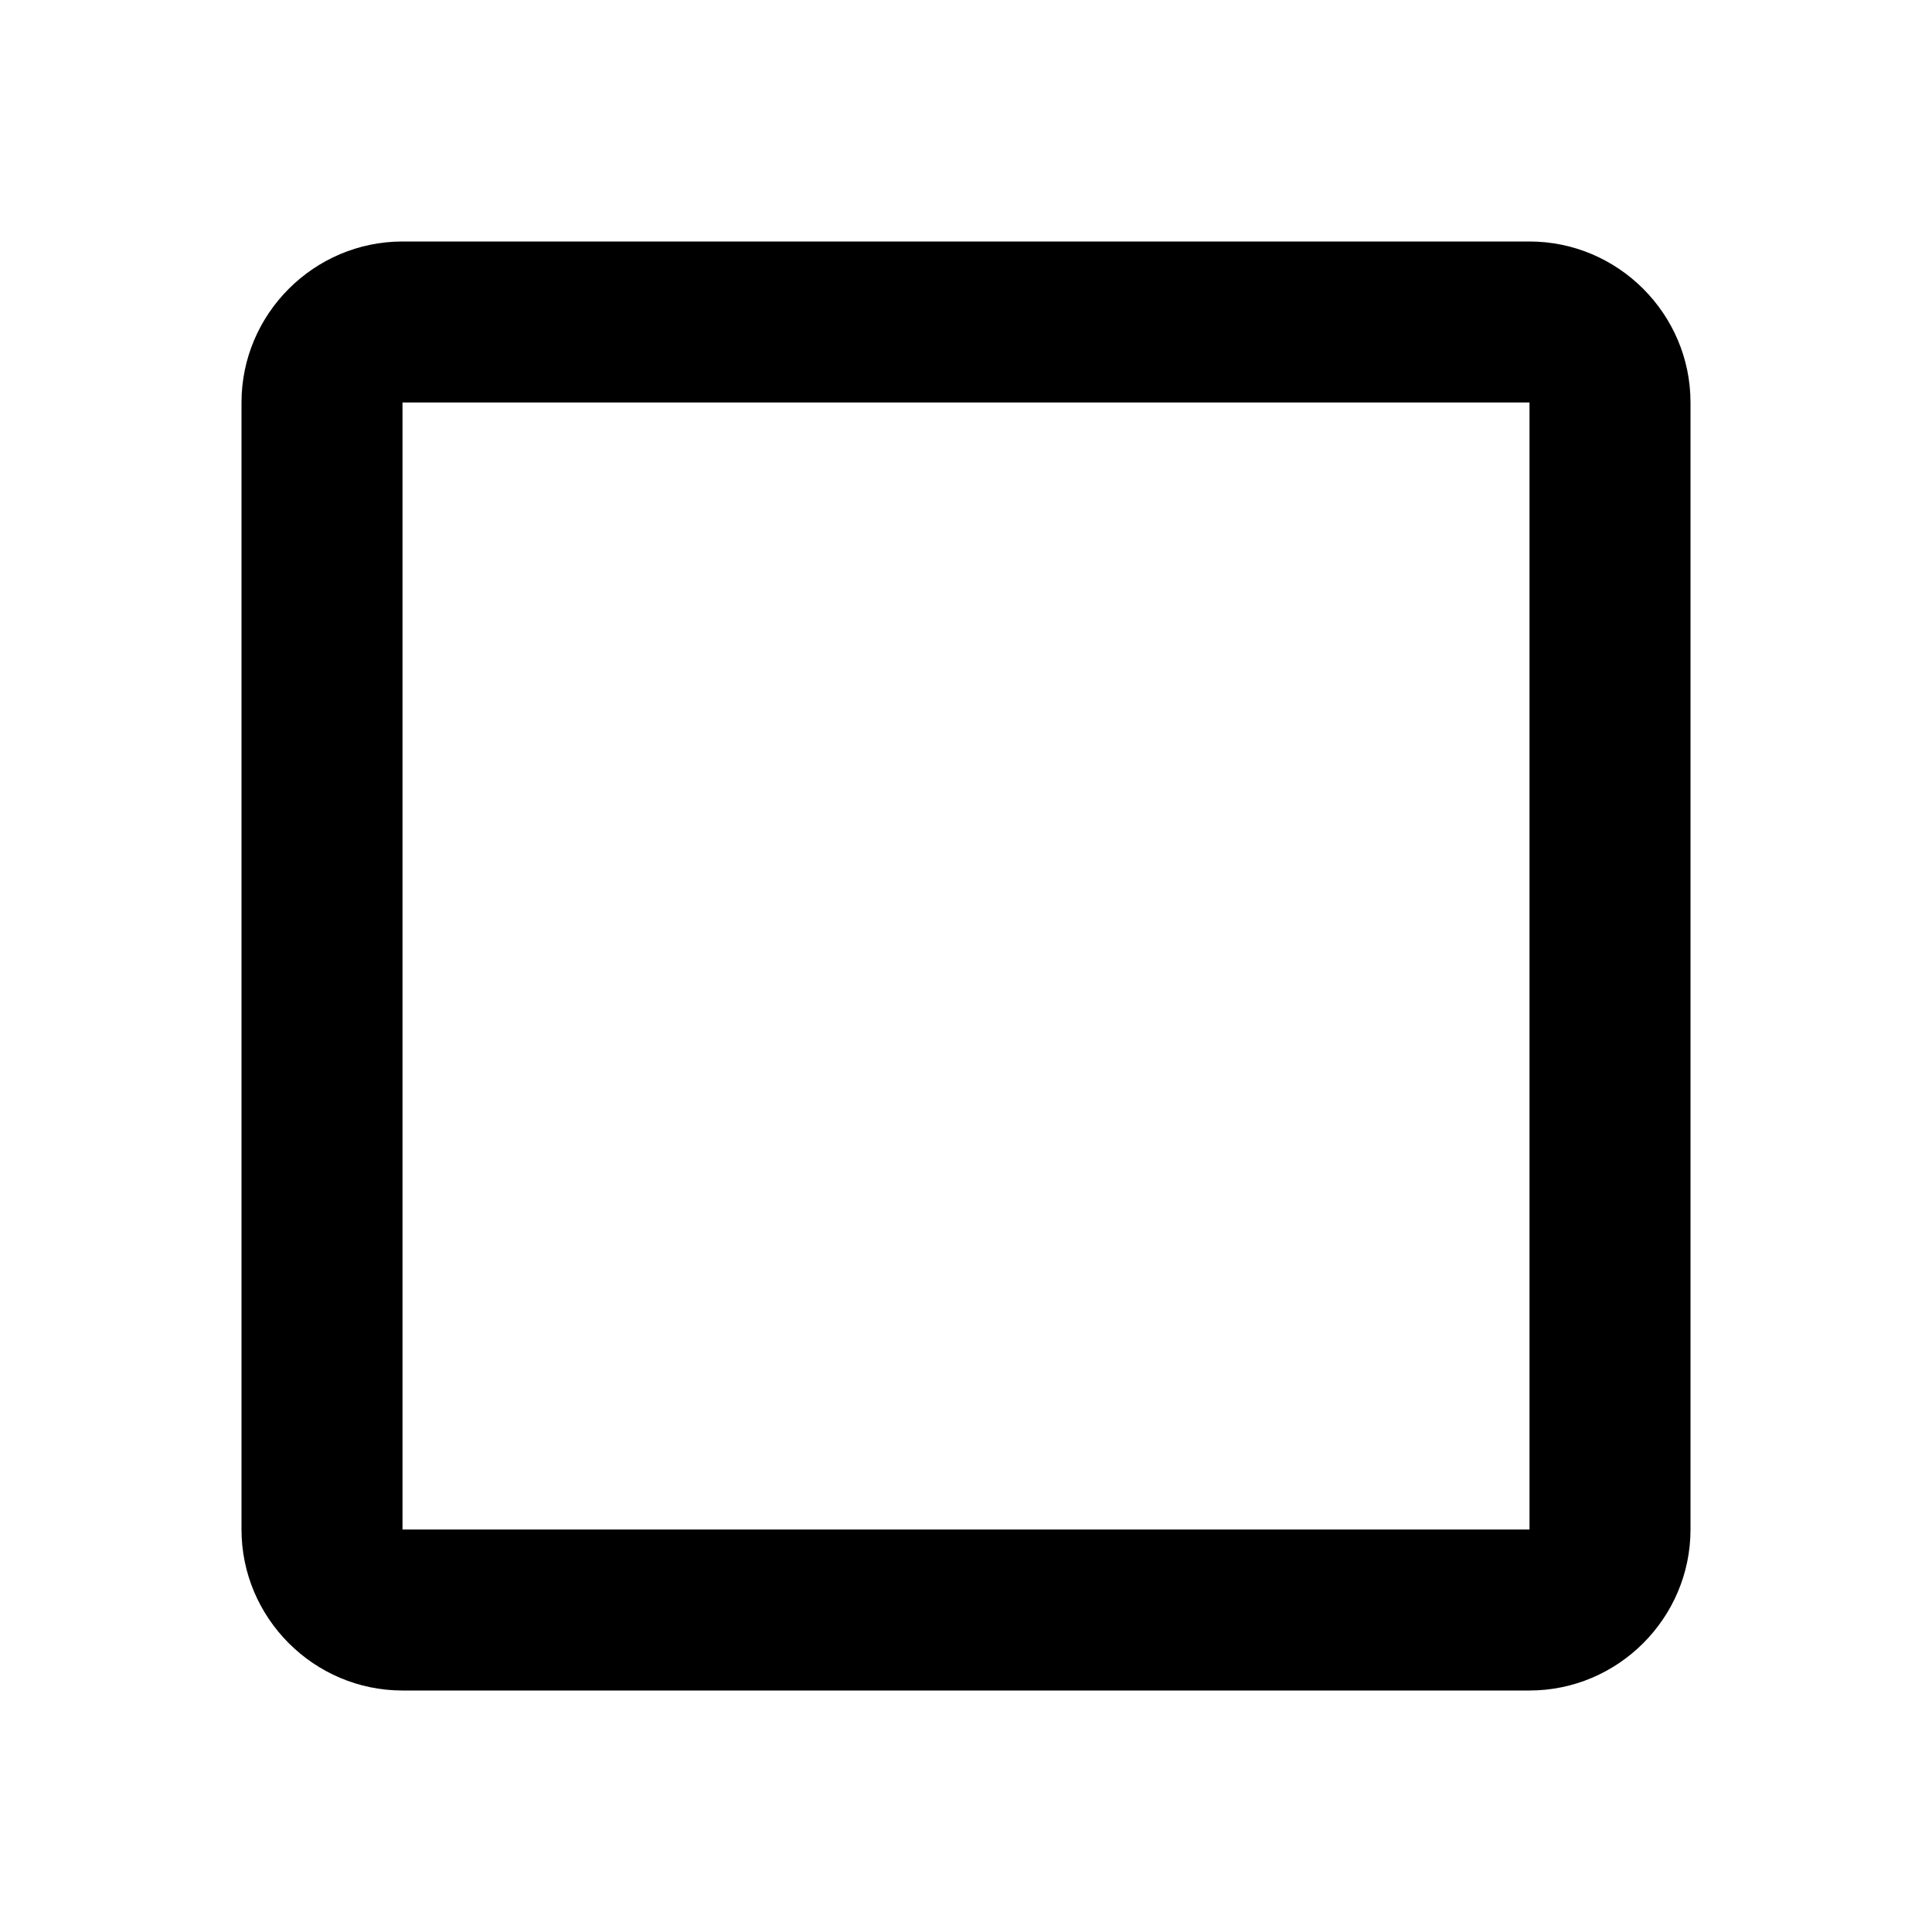
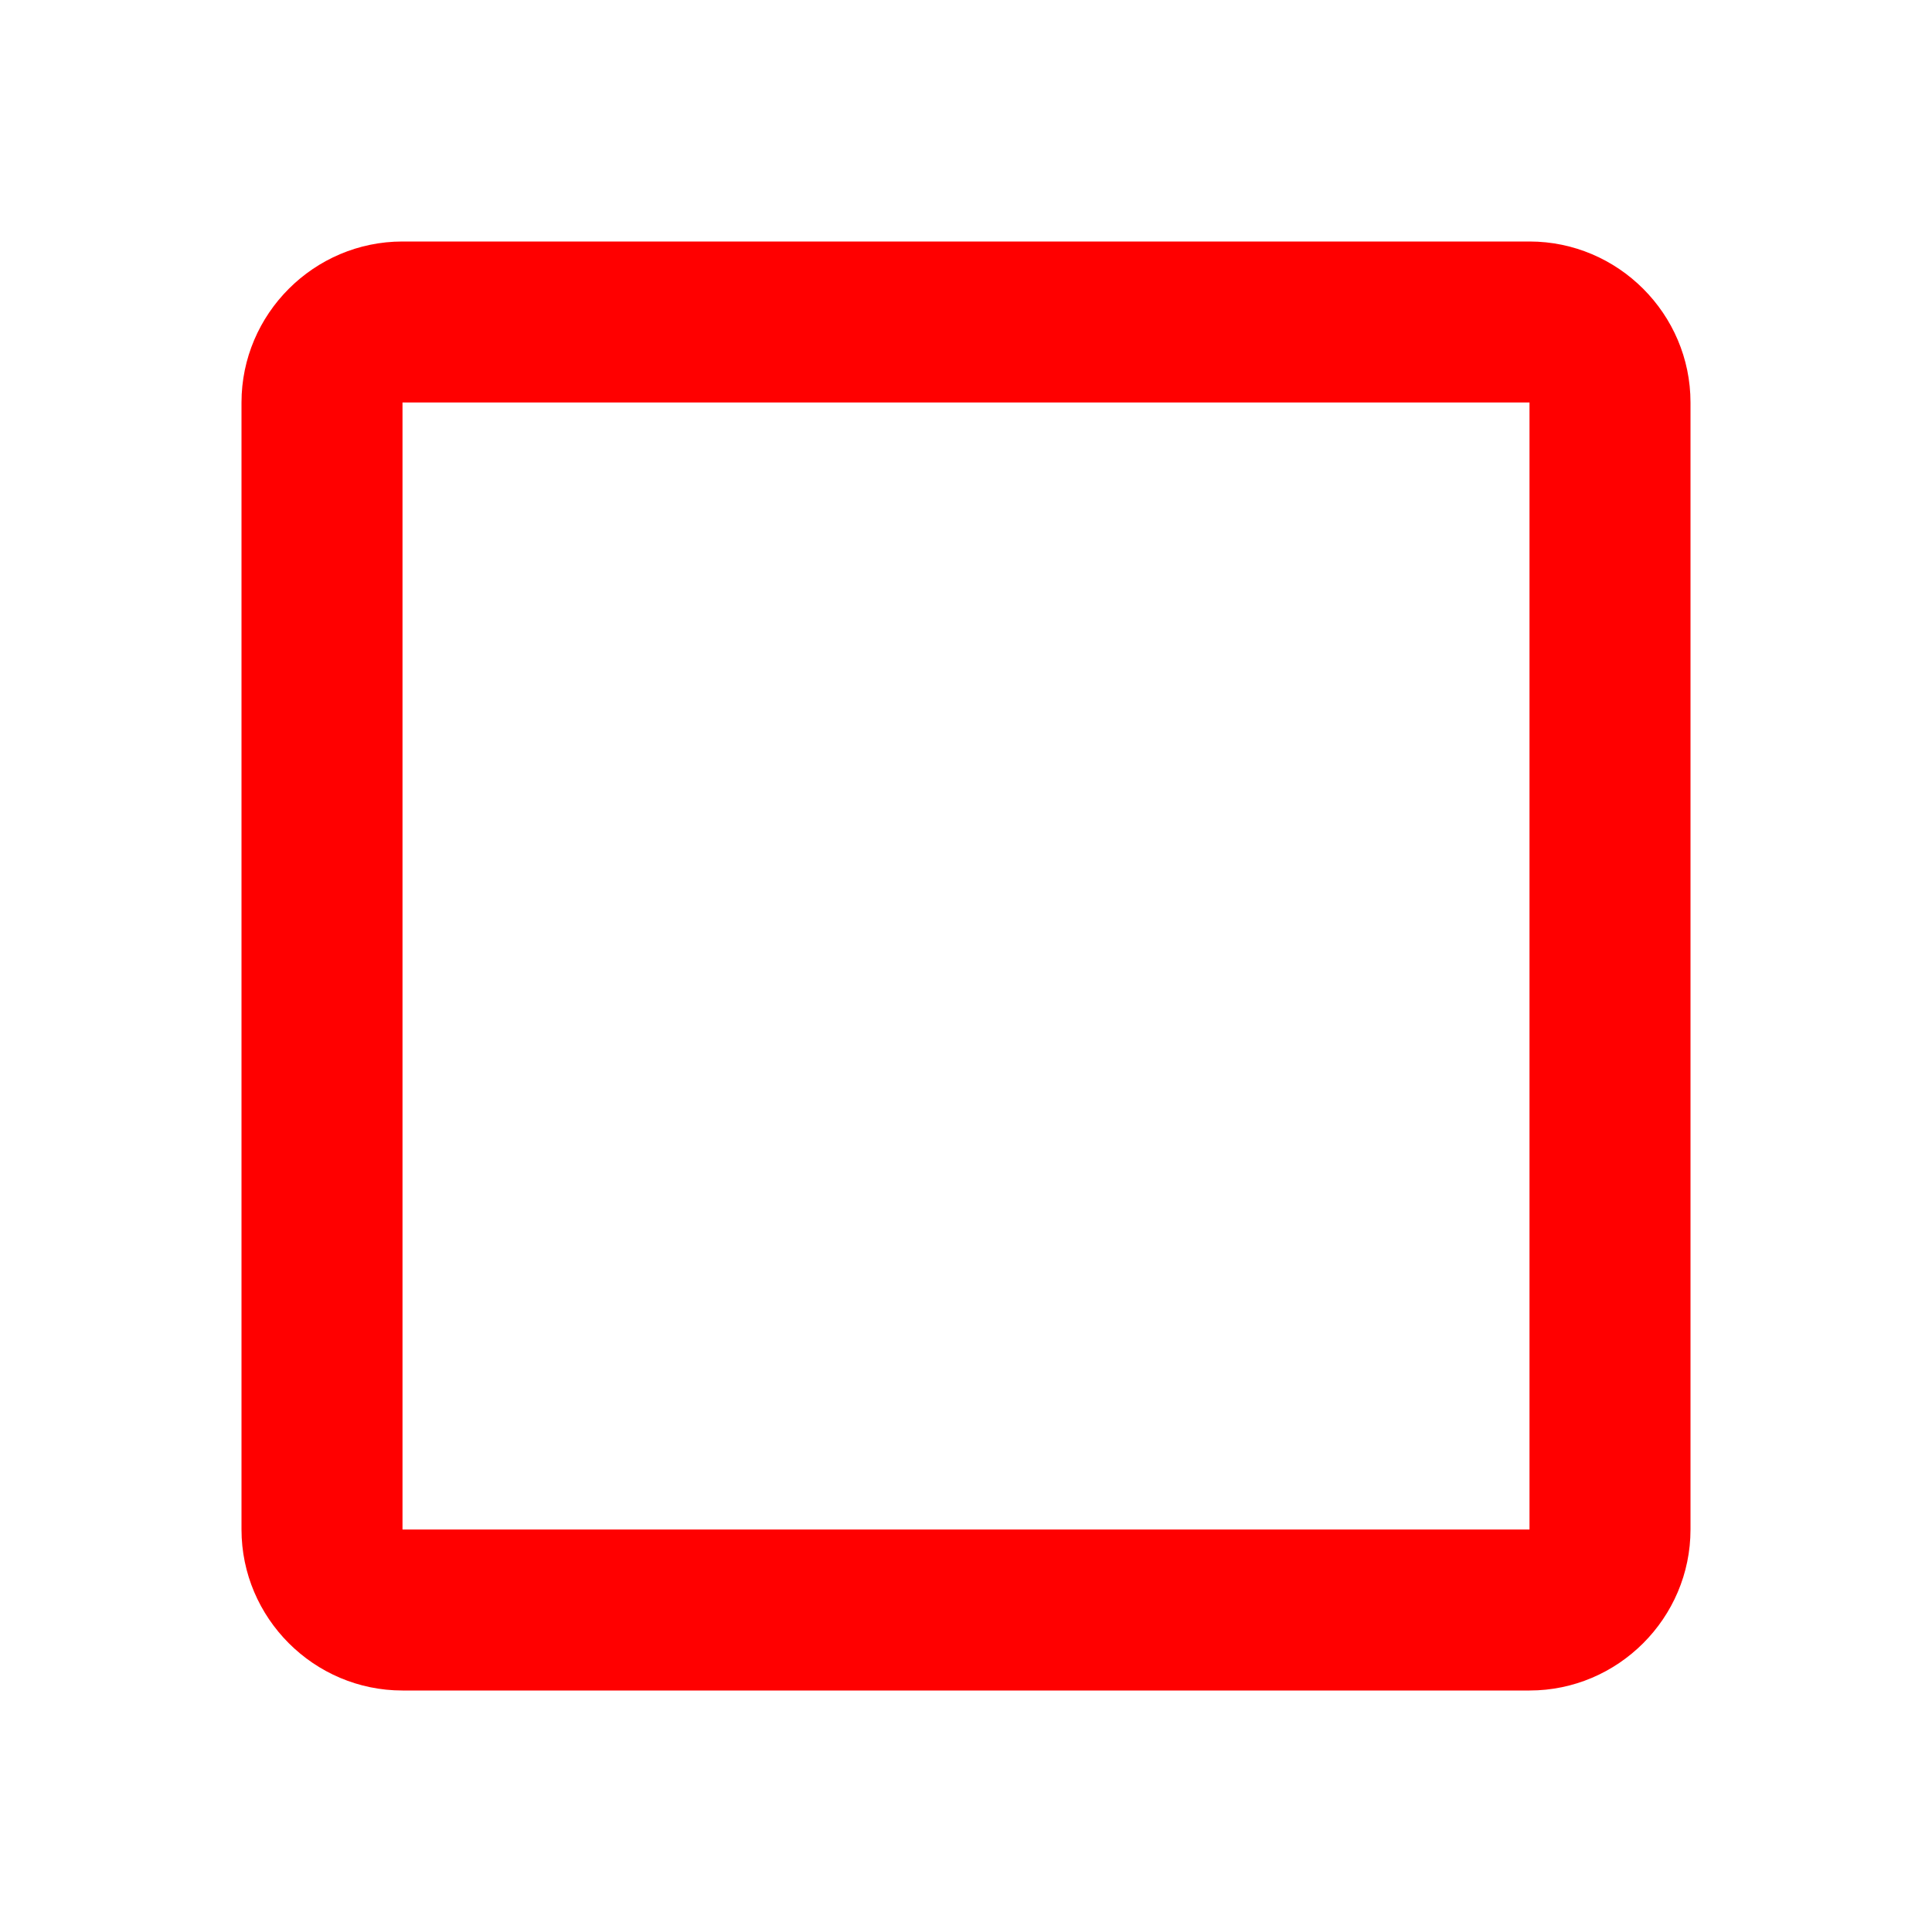
- <svg xmlns="http://www.w3.org/2000/svg" width="24" height="24" viewBox="0 0 24 24">
+ <svg xmlns="http://www.w3.org/2000/svg" width="24" height="24" viewBox="0 0 24 24" fill="#ff0000">
  <path d="M19 5v14H5V5h14m0-2H5c-1.1 0-2 .9-2 2v14c0 1.1.9 2 2 2h14c1.1 0 2-.9 2-2V5c0-1.1-.9-2-2-2z" />
  <path d="M0 0h24v24H0z" fill="none" />
</svg>
